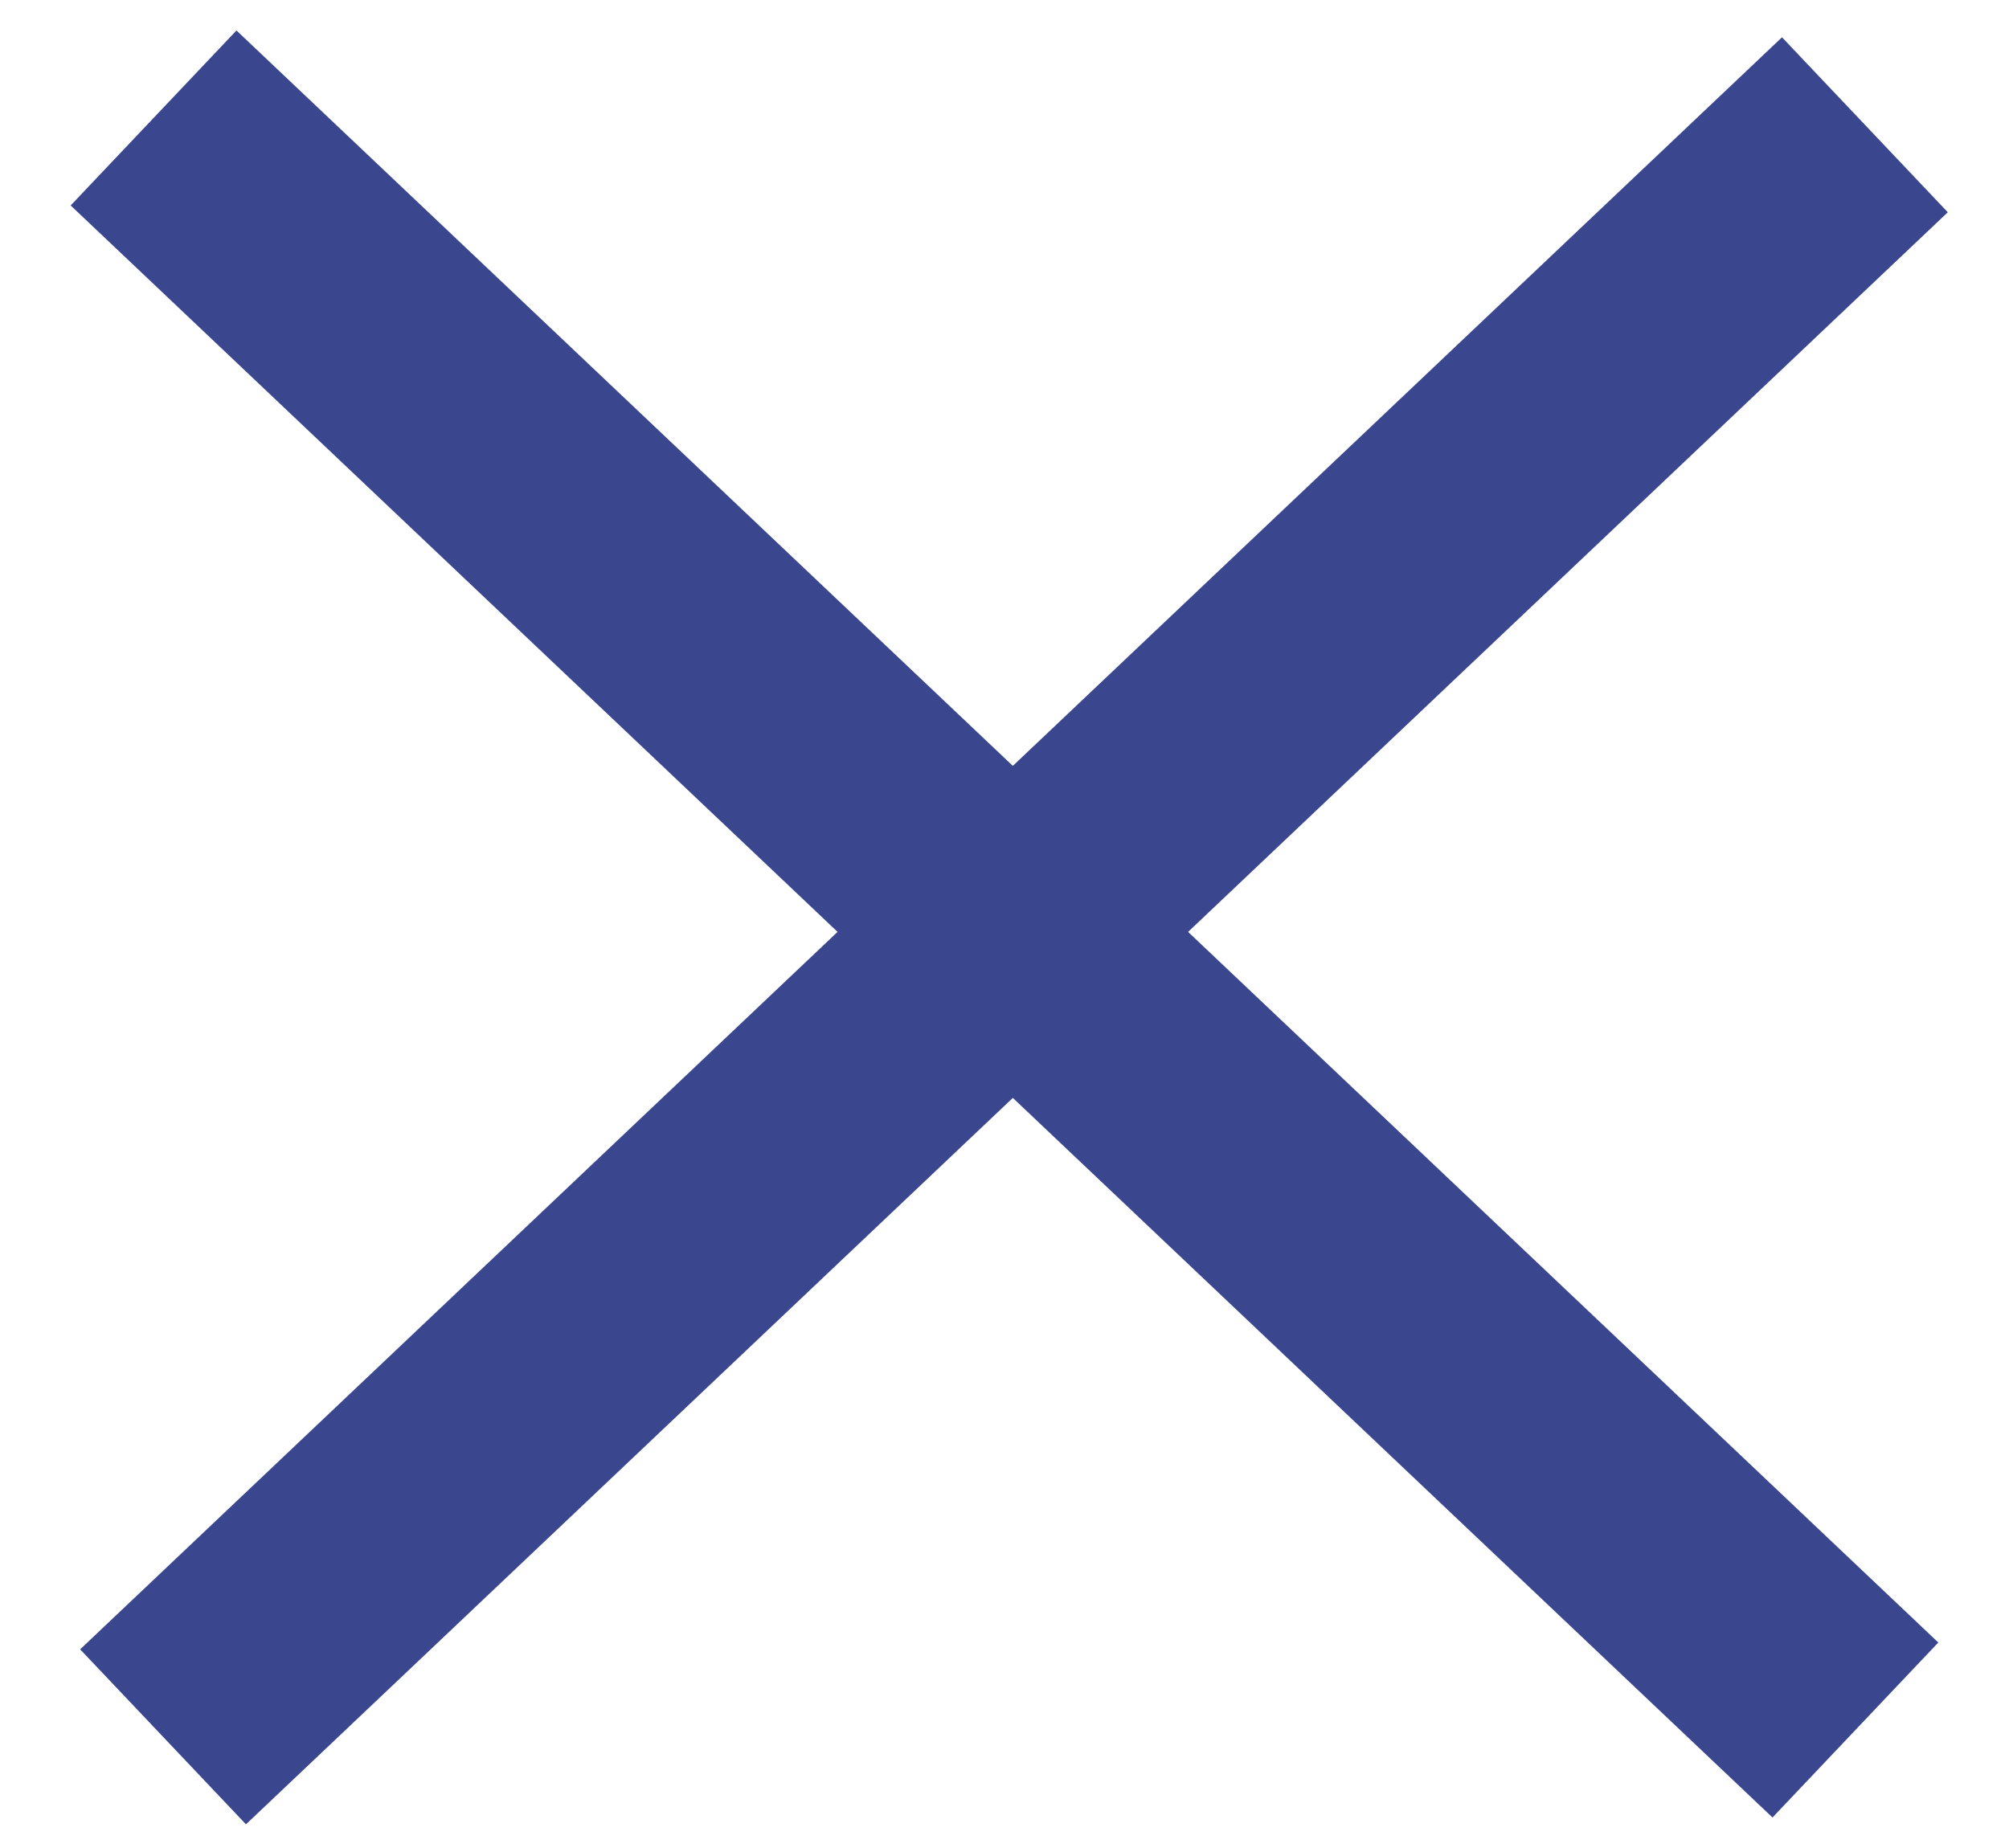
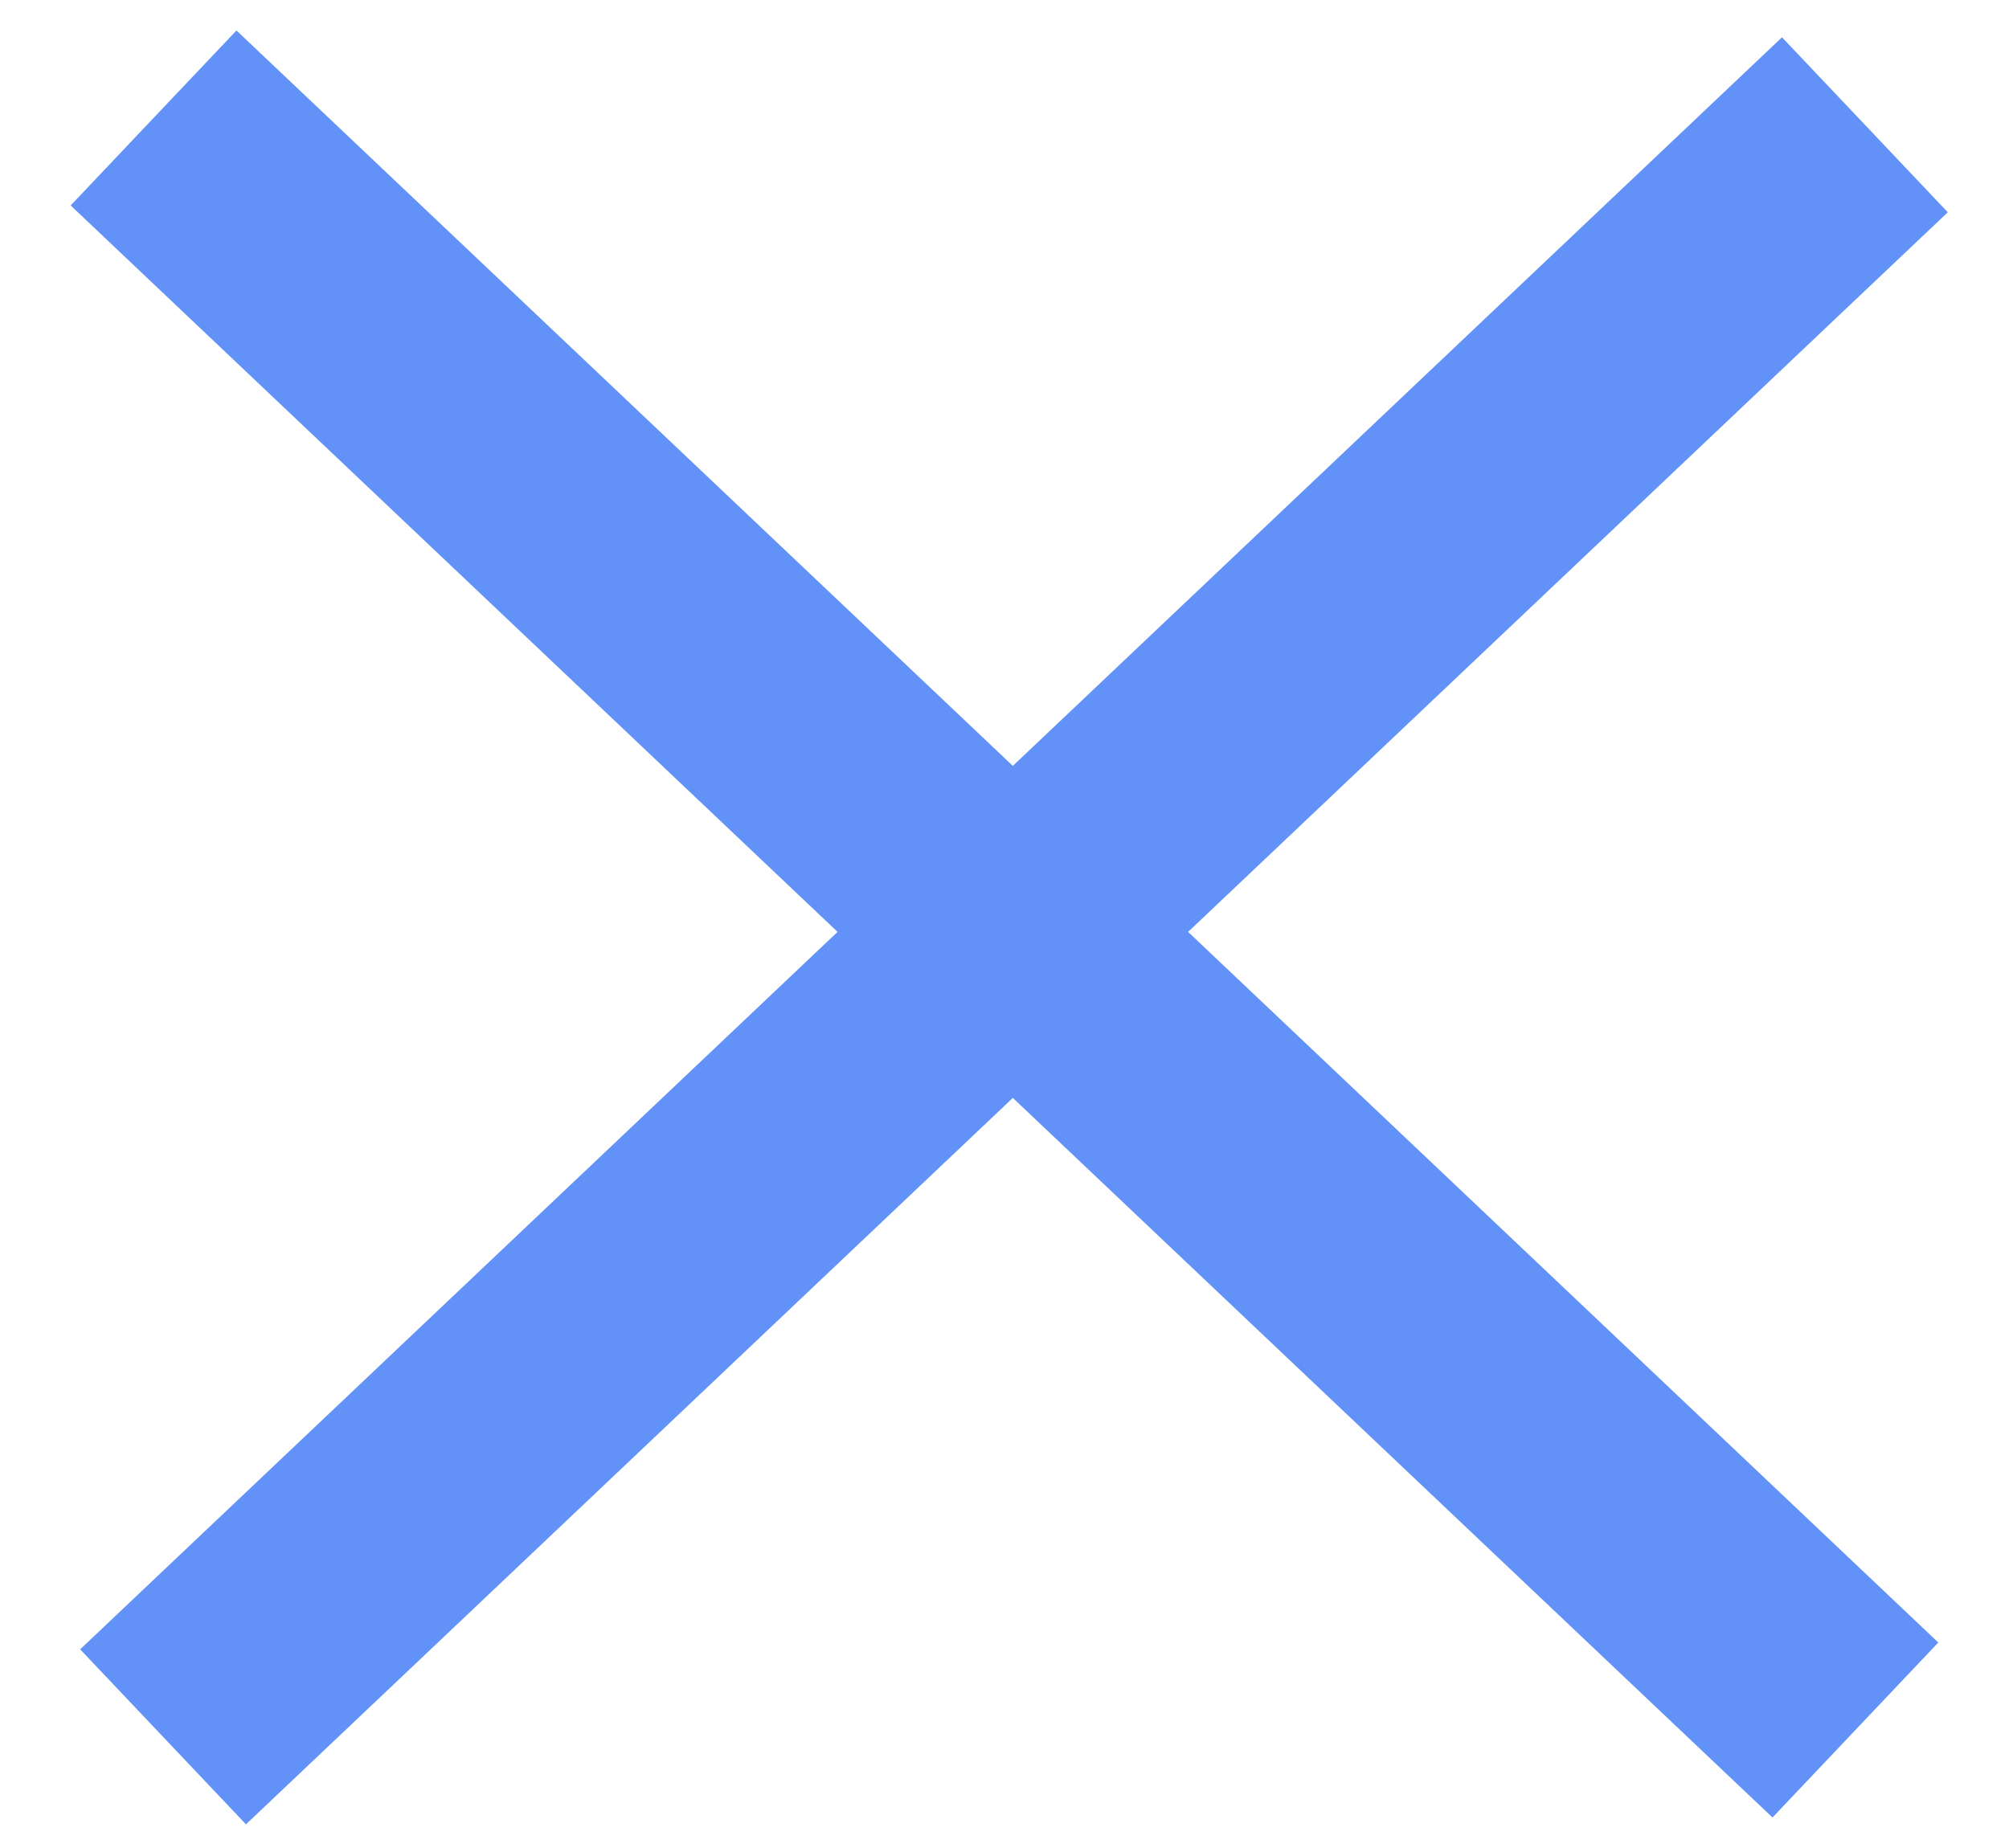
<svg xmlns="http://www.w3.org/2000/svg" width="25px" height="23px" viewBox="0 0 25 23" version="1.1">
  <g id="Page-1" stroke="none" stroke-width="1" fill="none" fill-rule="evenodd" stroke-linecap="square">
-     <g id="NewVisuals-768x1024" transform="translate(-26, -1157)" fill-rule="nonzero" stroke="#3A478F" stroke-width="3">
+     <g id="NewVisuals-768x1024" transform="translate(-26, -1157)" fill-rule="nonzero" stroke="#6292f7" stroke-width="3">
      <g id="Group-11" transform="translate(28, 1157)">
        <path d="M10.019,-1.937 L10.726,24.226" id="Line-11" transform="translate(10.86505, 11.16847) rotate(-45) translate(-10.86505, -11.16847) " />
        <path d="M9.407,-1.852 L10.114,24.311" id="Line-11" transform="translate(10.25305, 11.25305) scale(-1, 1) rotate(-45) translate(-10.25305, -11.25305) " />
      </g>
    </g>
  </g>
</svg>
